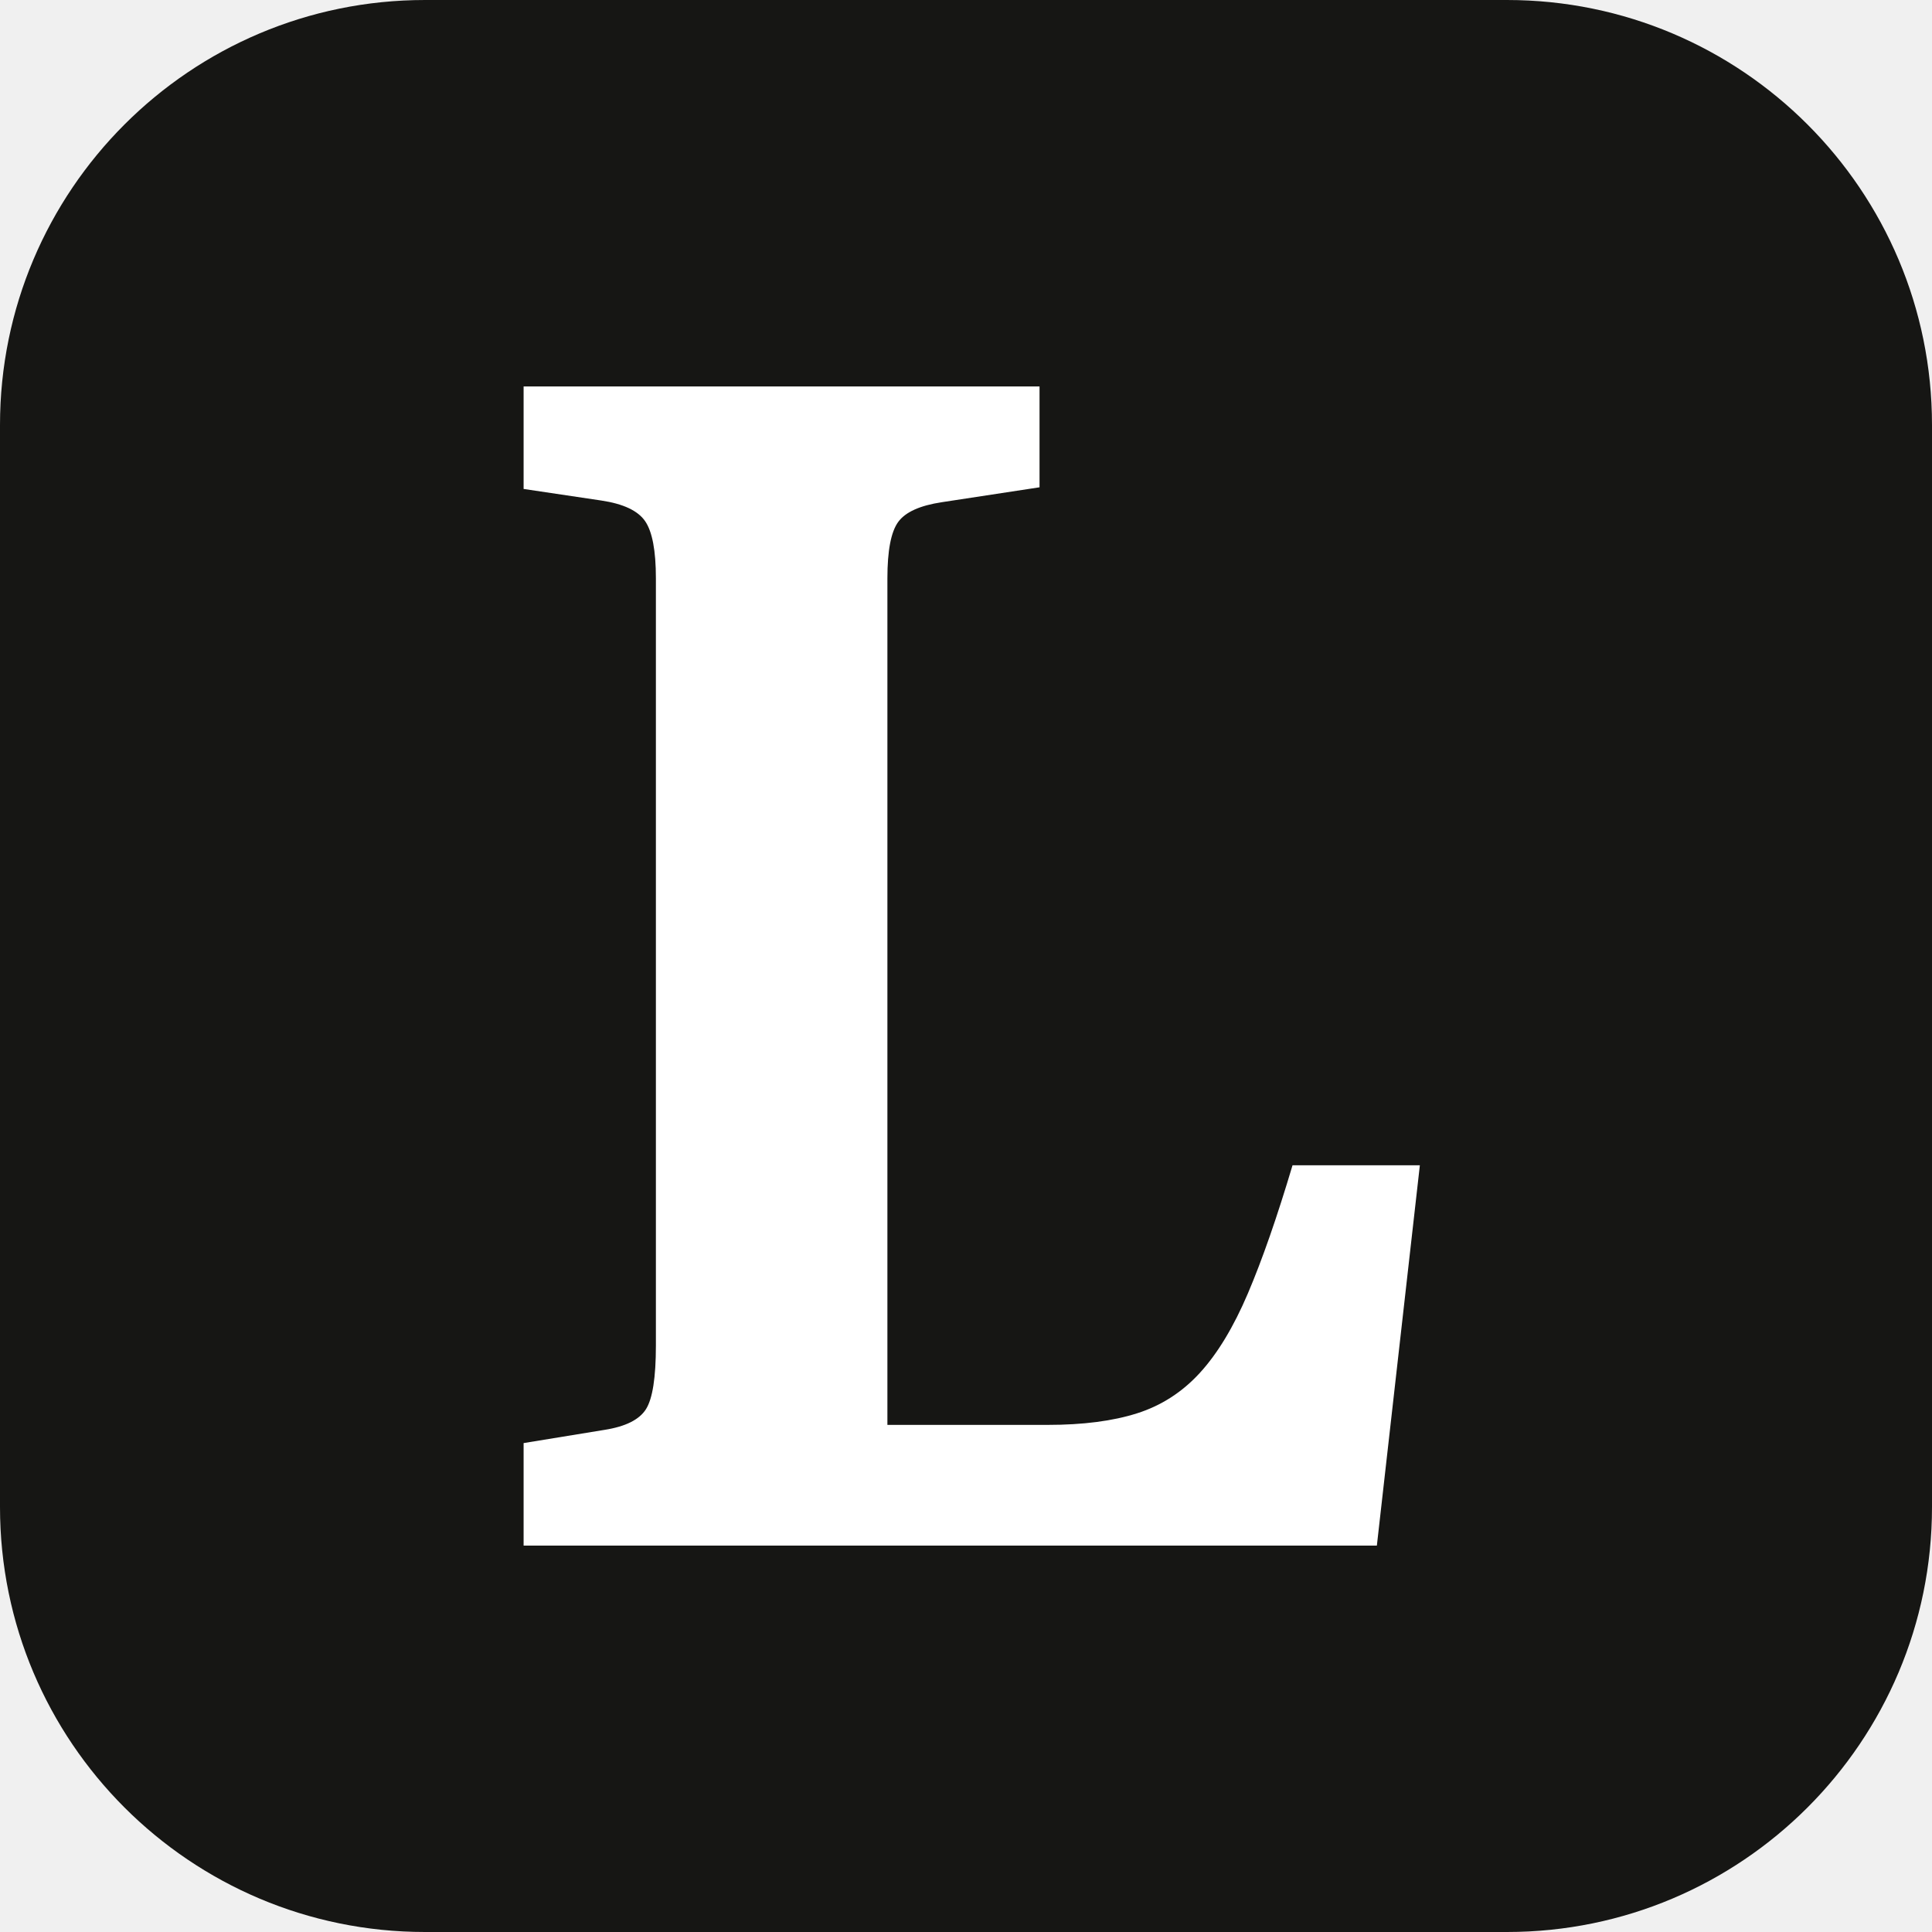
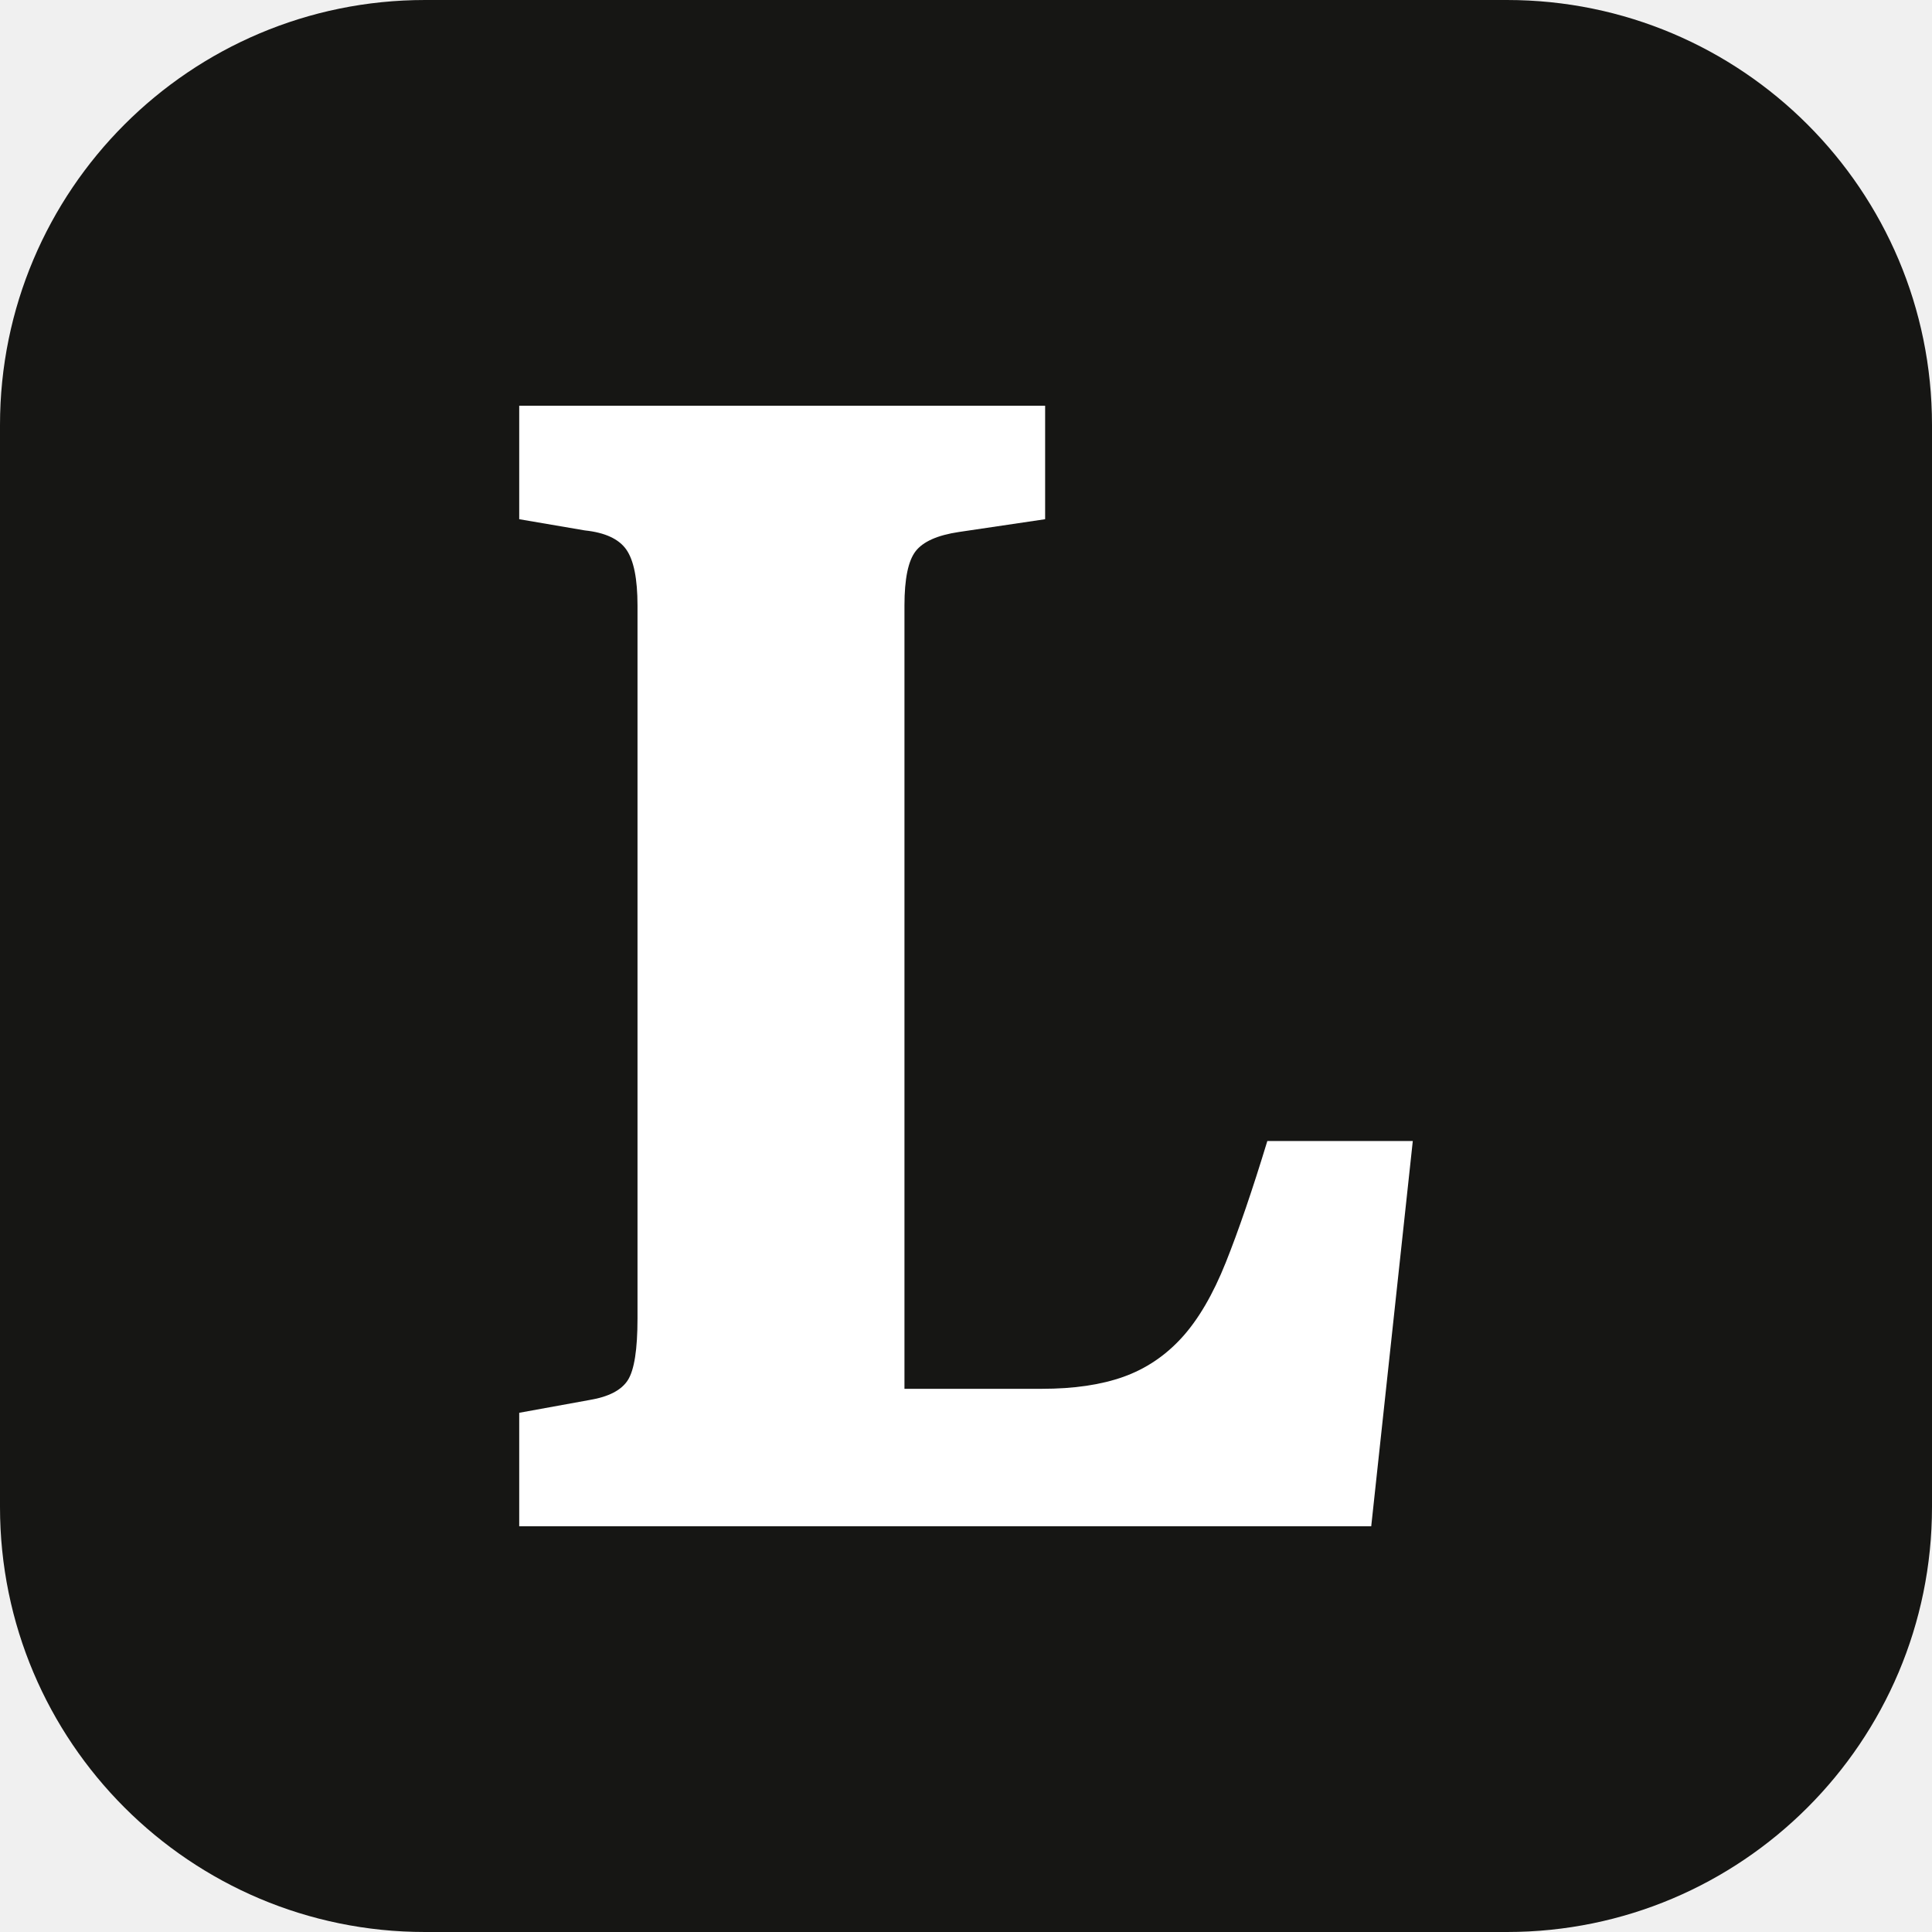
- <svg xmlns="http://www.w3.org/2000/svg" viewBox="0 0 1000 1000" role="img" aria-label="Lincoln">
-   <rect width="1000" height="1000" rx="220" fill="#161614" />
-   <path d="M54 0V-62L103 -70Q122 -73 128.0 -82.5Q134 -92 134 -121V-585Q134 -610 127.5 -619.5Q121 -629 101 -632L54 -639V-701H366V-640L307 -631Q287 -628 280.5 -619.0Q274 -610 274 -585V-73H371Q403 -73 425.0 -80.0Q447 -87 463.0 -104.5Q479 -122 492.0 -152.5Q505 -183 519 -230H596L570 0Z" fill="#FFFFFF" transform="translate(224.8 800.0) scale(0.8559)" />
+ <svg xmlns="http://www.w3.org/2000/svg" width="1024" height="1024" viewBox="0 0 1024 1024">
+   <rect x="0" y="0" width="1024" height="1024" rx="225.28" fill="#161614" />
+   <path d="M49 0V71L93 79Q111 82 117.0 91.5Q123 101 123 130V576Q123 601 116.0 611.0Q109 621 90 623L49 630V701H378V630L324 622Q304 619 297.0 610.0Q290 601 290 576V86H376Q406 86 427.0 93.5Q448 101 463.5 118.0Q479 135 491.0 165.0Q503 195 517 241H608L582 0Z" fill="#FFFFFF" transform="translate(233.68 808.96) scale(0.84725 -0.84725)" />
</svg>
